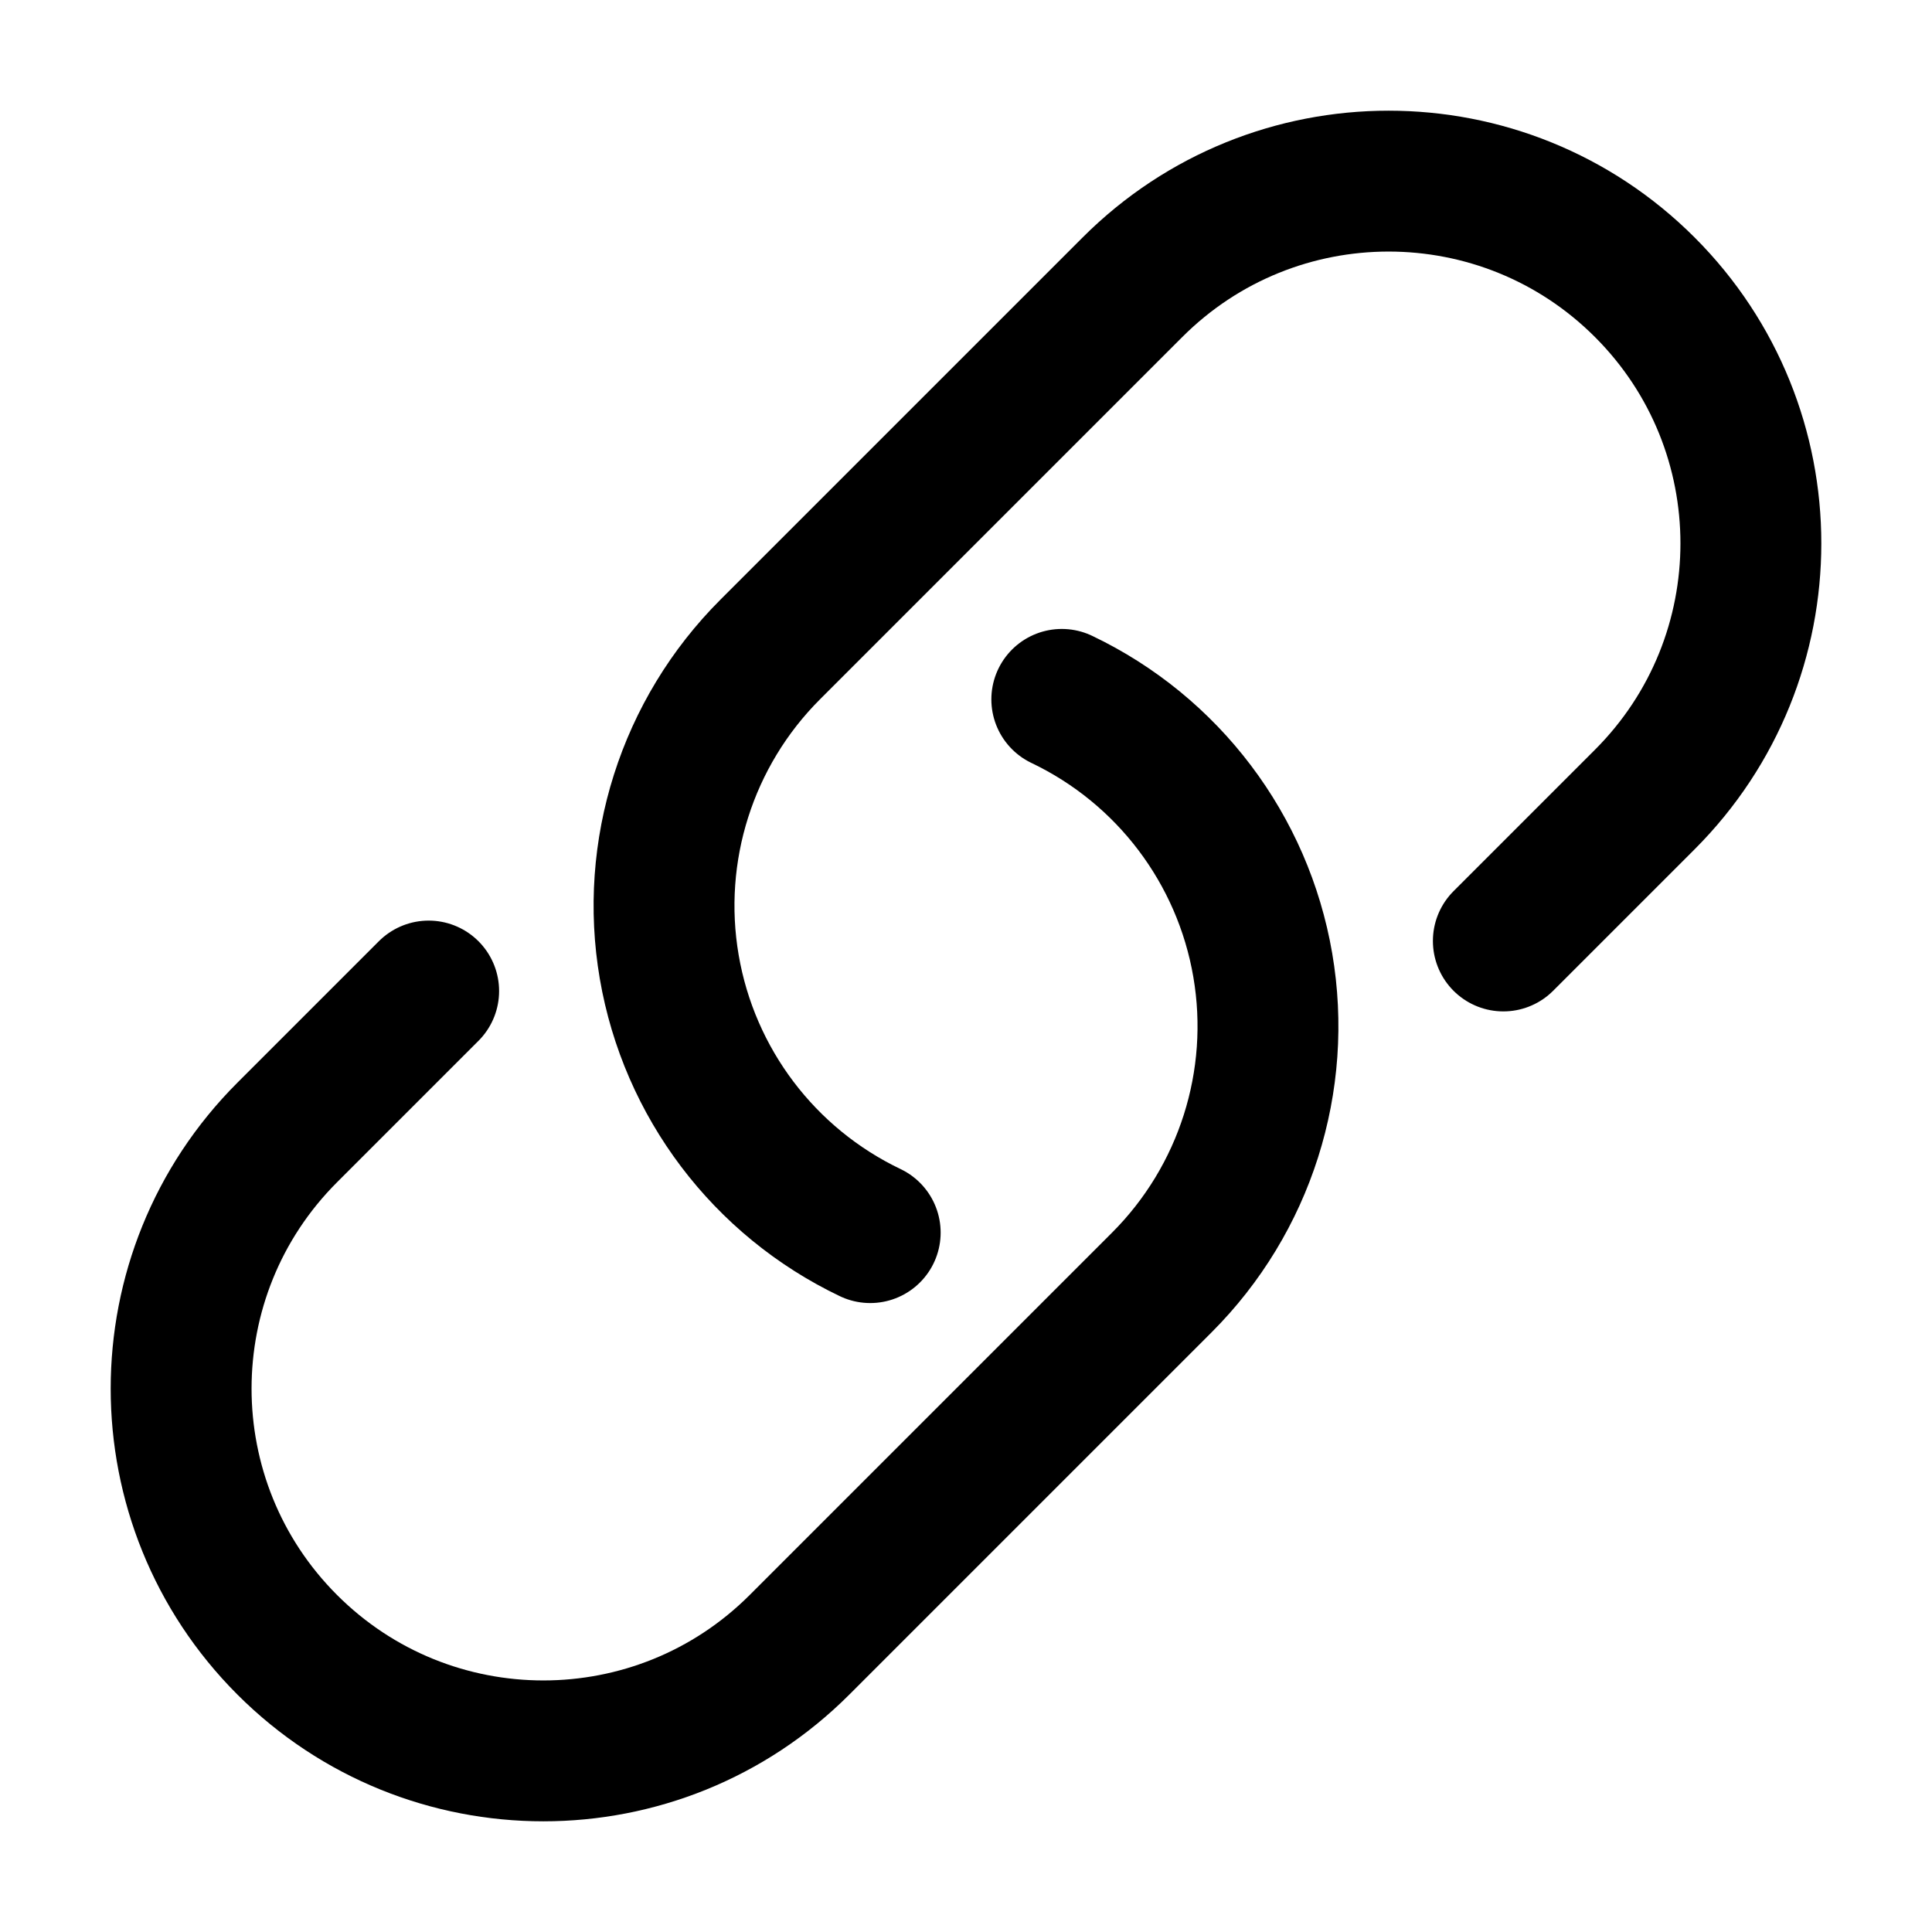
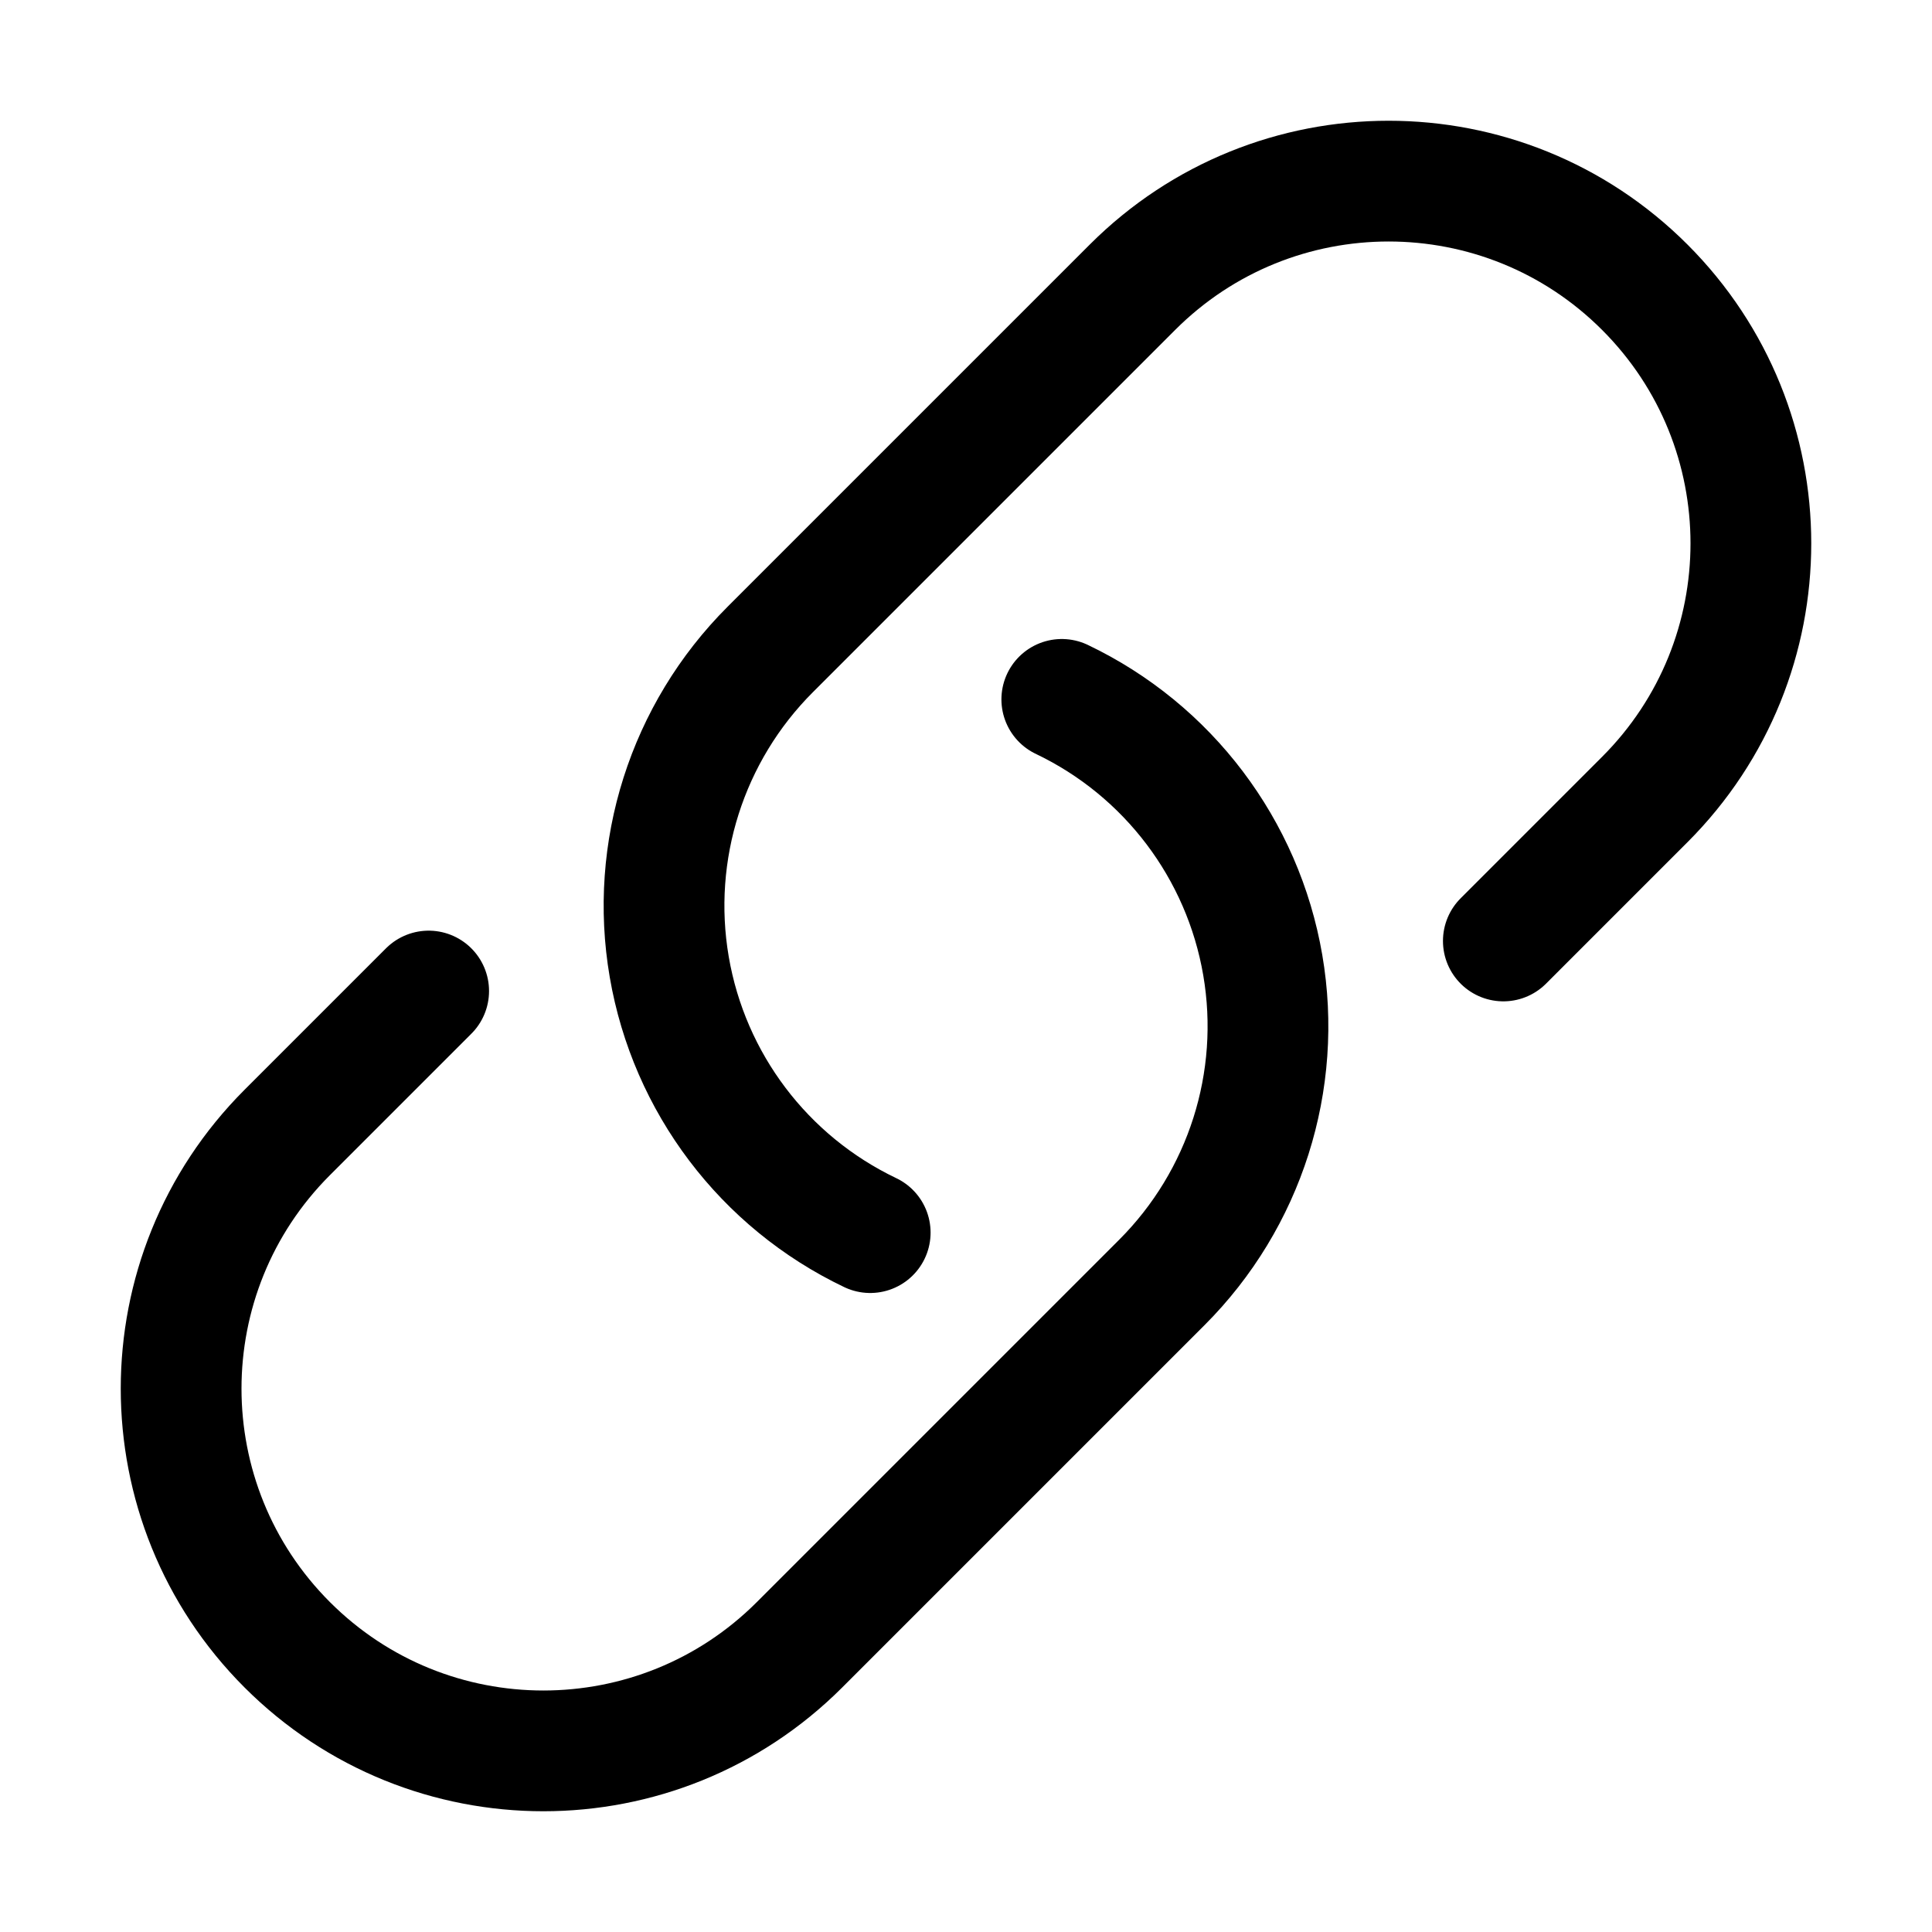
- <svg xmlns="http://www.w3.org/2000/svg" fill="none" viewBox="0 0 24 24" stroke-width="1.75" stroke="currentColor" aria-hidden="true" focusable="false" class="css-1fcggc9">
+ <svg xmlns="http://www.w3.org/2000/svg" fill="none" viewBox="0 0 24 24" stroke-width="1.5" stroke="currentColor" aria-hidden="true" focusable="false" class="css-1fcggc9">
  <path stroke-linecap="round" stroke-linejoin="round" d="M13.19 8.688a4.5 4.5 0 011.242 7.244l-4.5 4.5a4.5 4.5 0 01-6.364-6.364l1.757-1.757m13.35-.622l1.757-1.757a4.5 4.5 0 00-6.364-6.364l-4.5 4.5a4.5 4.5 0 001.242 7.244">
    </path>
</svg>
